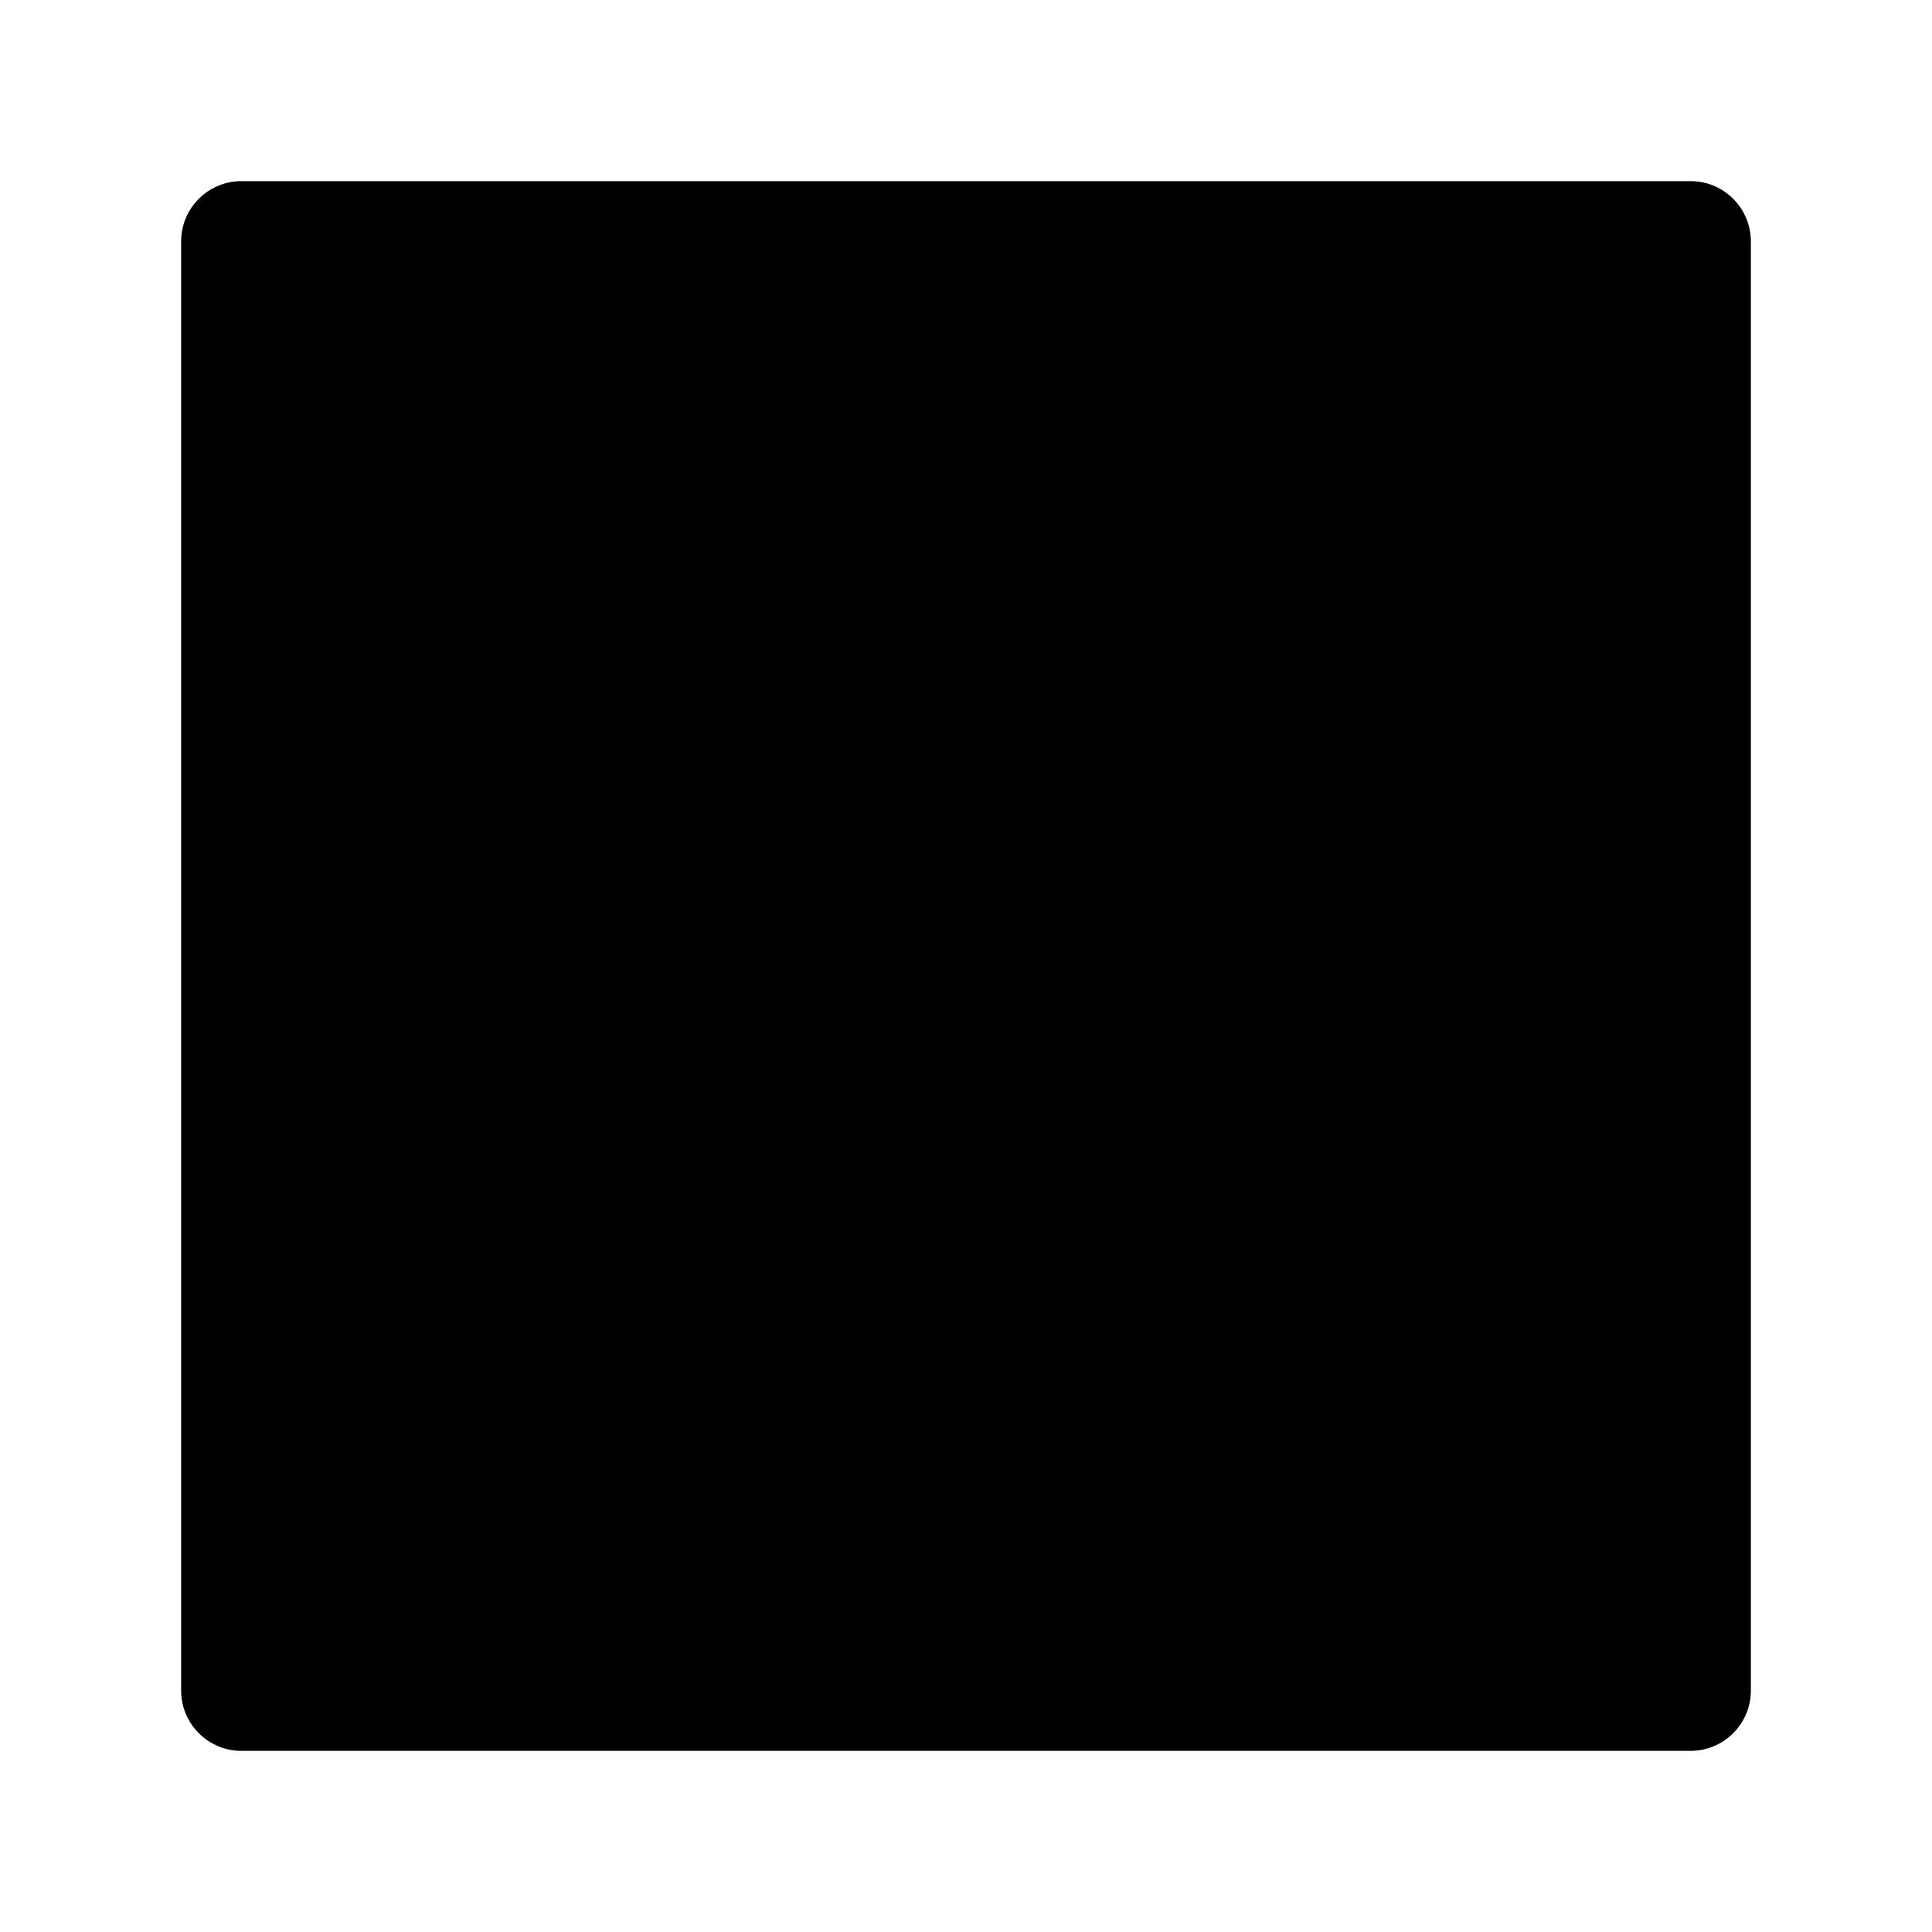
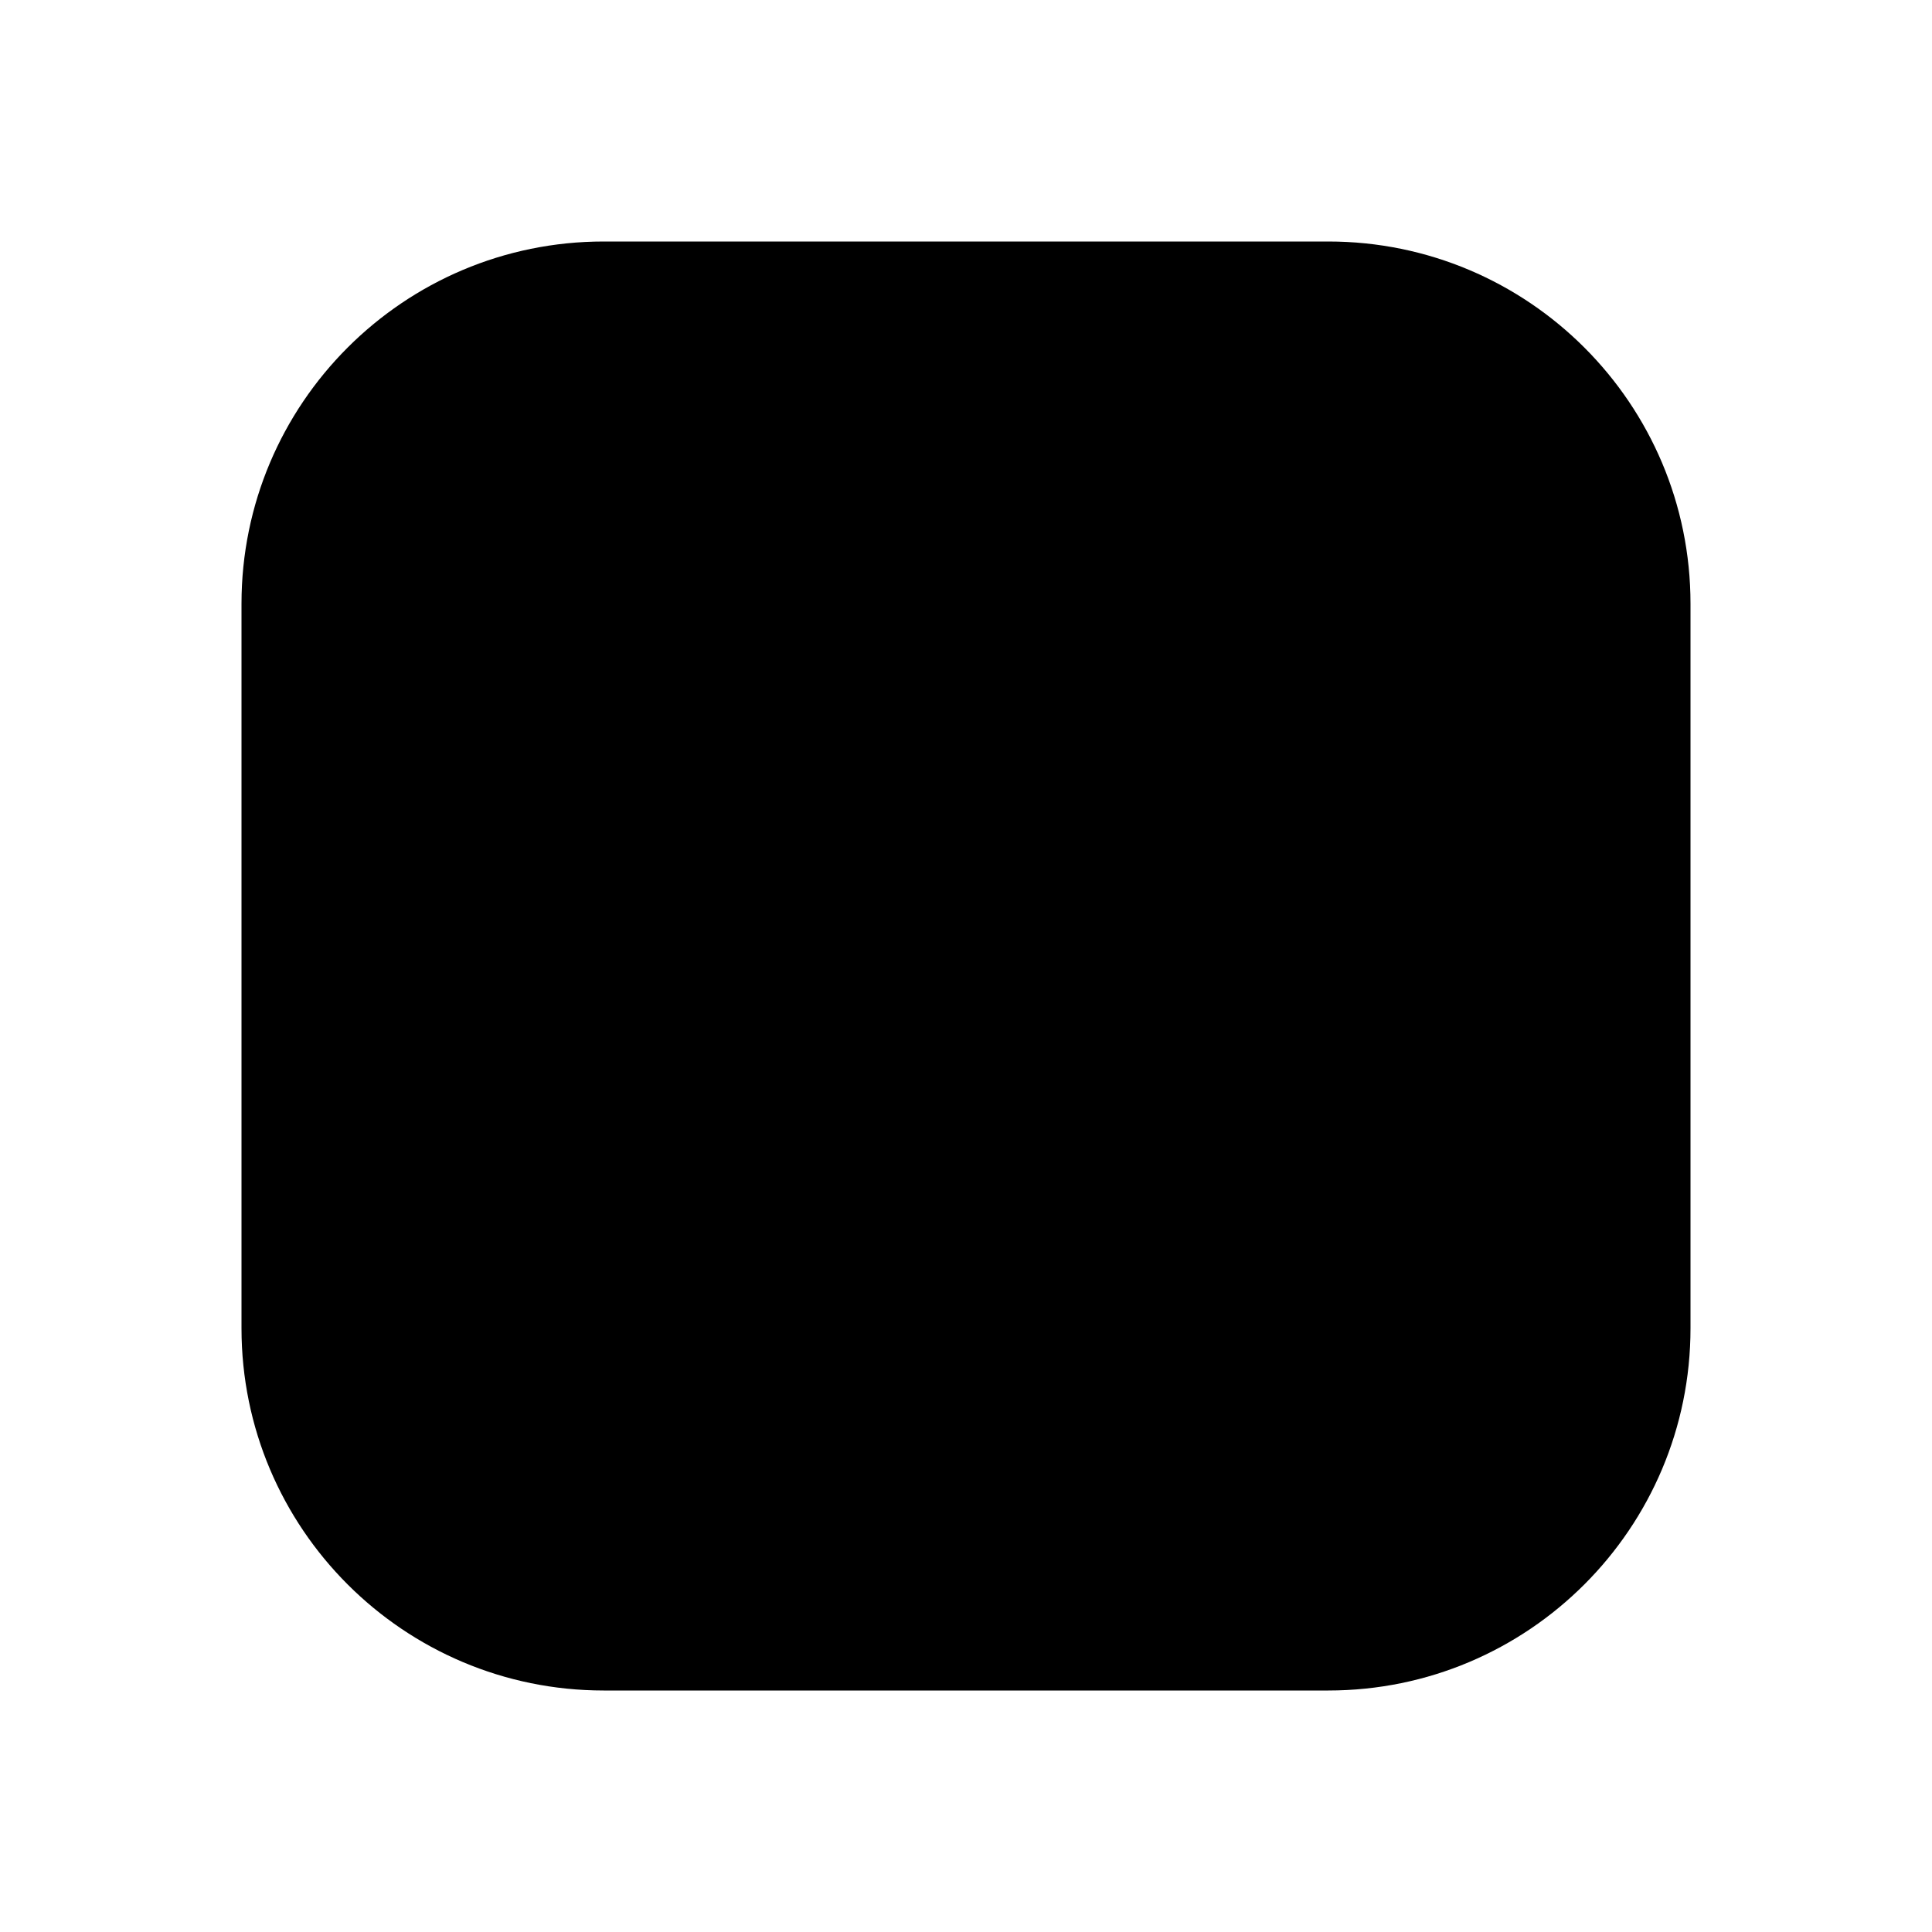
- <svg xmlns="http://www.w3.org/2000/svg" width="64px" height="64px" viewBox="0 0 64 64" version="1.1" class="icon-stop svg-icon">
+ <svg xmlns="http://www.w3.org/2000/svg" width="32px" height="32px" viewBox="0 0 32 32" version="1.1" class="small-icon stop-icon svg-icon">
  <g fill-rule="evenodd">
-     <g class="stop">
-       <rect x="6" y="6" width="52" height="52" rx="2" class="shape" />
+     <g>
+       <rect x="4" y="4" width="24" height="24" rx="6" class="shape" />
    </g>
  </g>
</svg>
